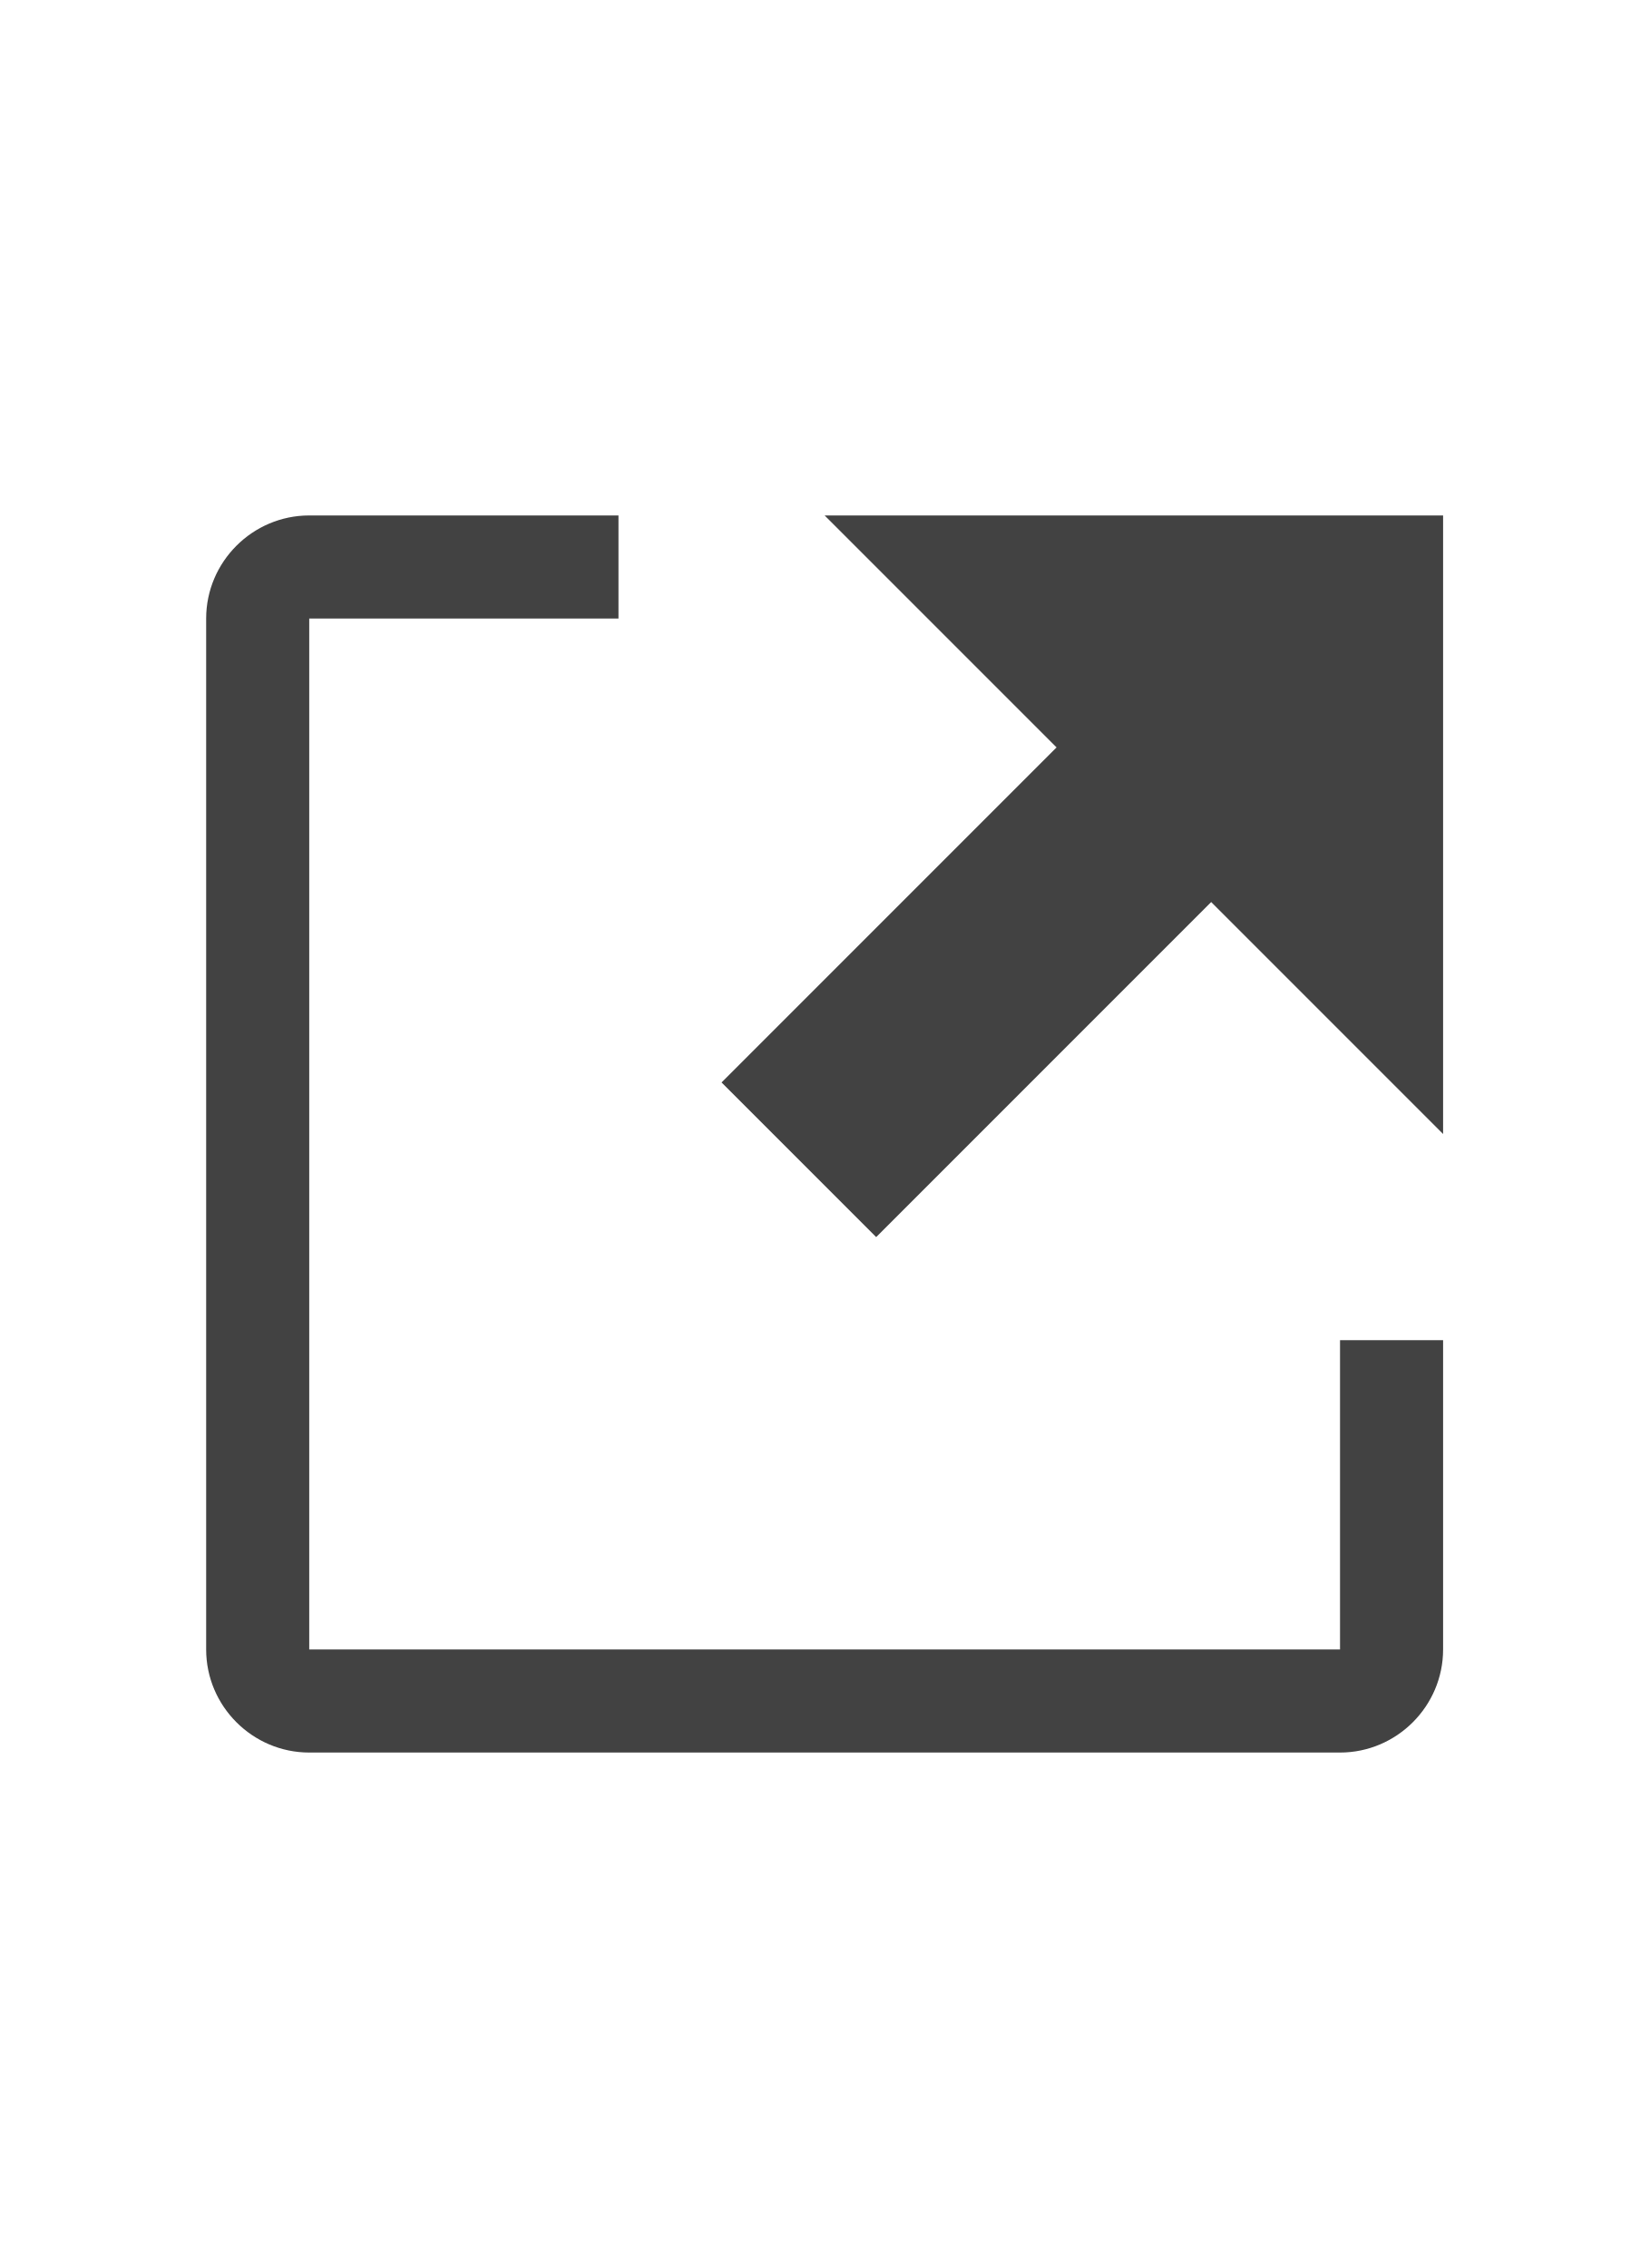
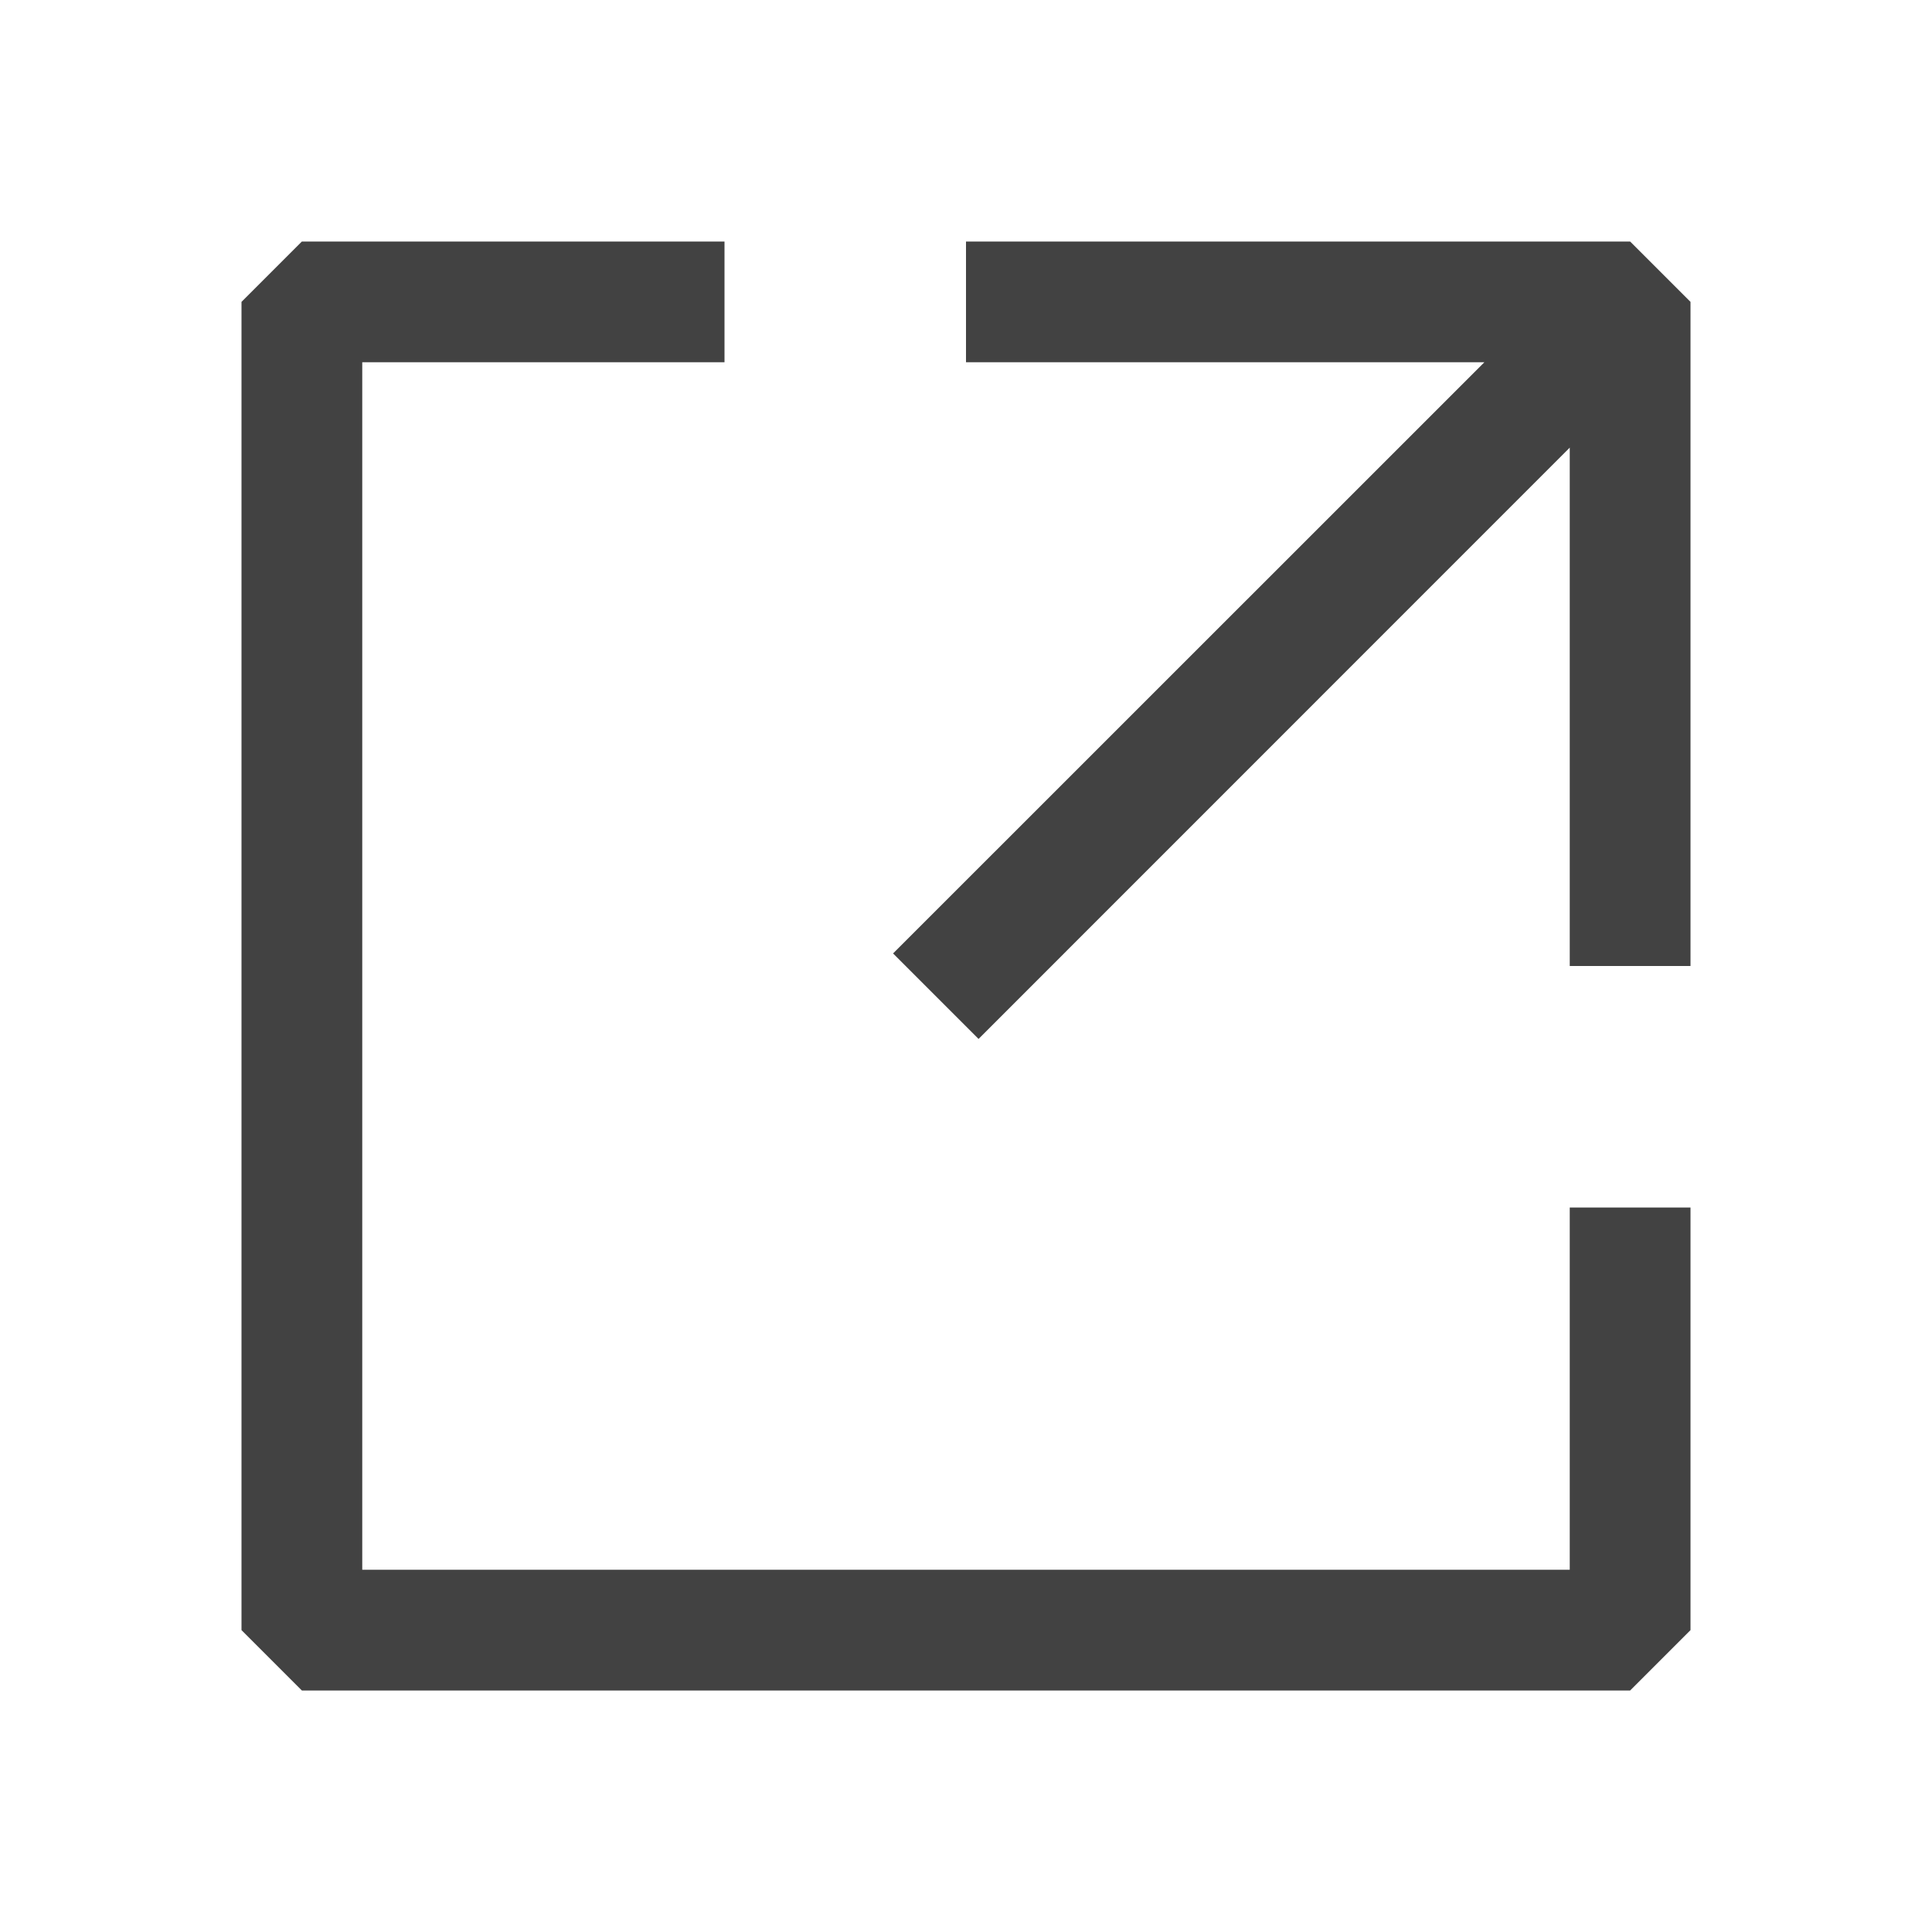
- <svg xmlns="http://www.w3.org/2000/svg" viewBox="0 0 16 22">
-   <path fill="#424242" d="M13 13h1v3c0 .55-.45 1-1 1H3c-.55 0-1-.45-1-1V6c0-.55.45-1 1-1h3v1H3v10h10v-3zM8 5l2.25 2.25L7 10.5 8.5 12l3.25-3.25L14 11V5H8z" />
+ <svg xmlns="http://www.w3.org/2000/svg" width="16" height="16" fill="none" viewBox="0 0 16 16">
+   <path fill="#424242" fill-rule="evenodd" d="M2.5 2l-.5.5v11l.5.5h11l.5-.5V10h-1v3H3V3h3V2H2.5zM8 3h4.293L7.396 7.896l.708.708L13 3.707V8h1V2.5l-.5-.5H8v1z" clip-rule="evenodd" />
</svg>
